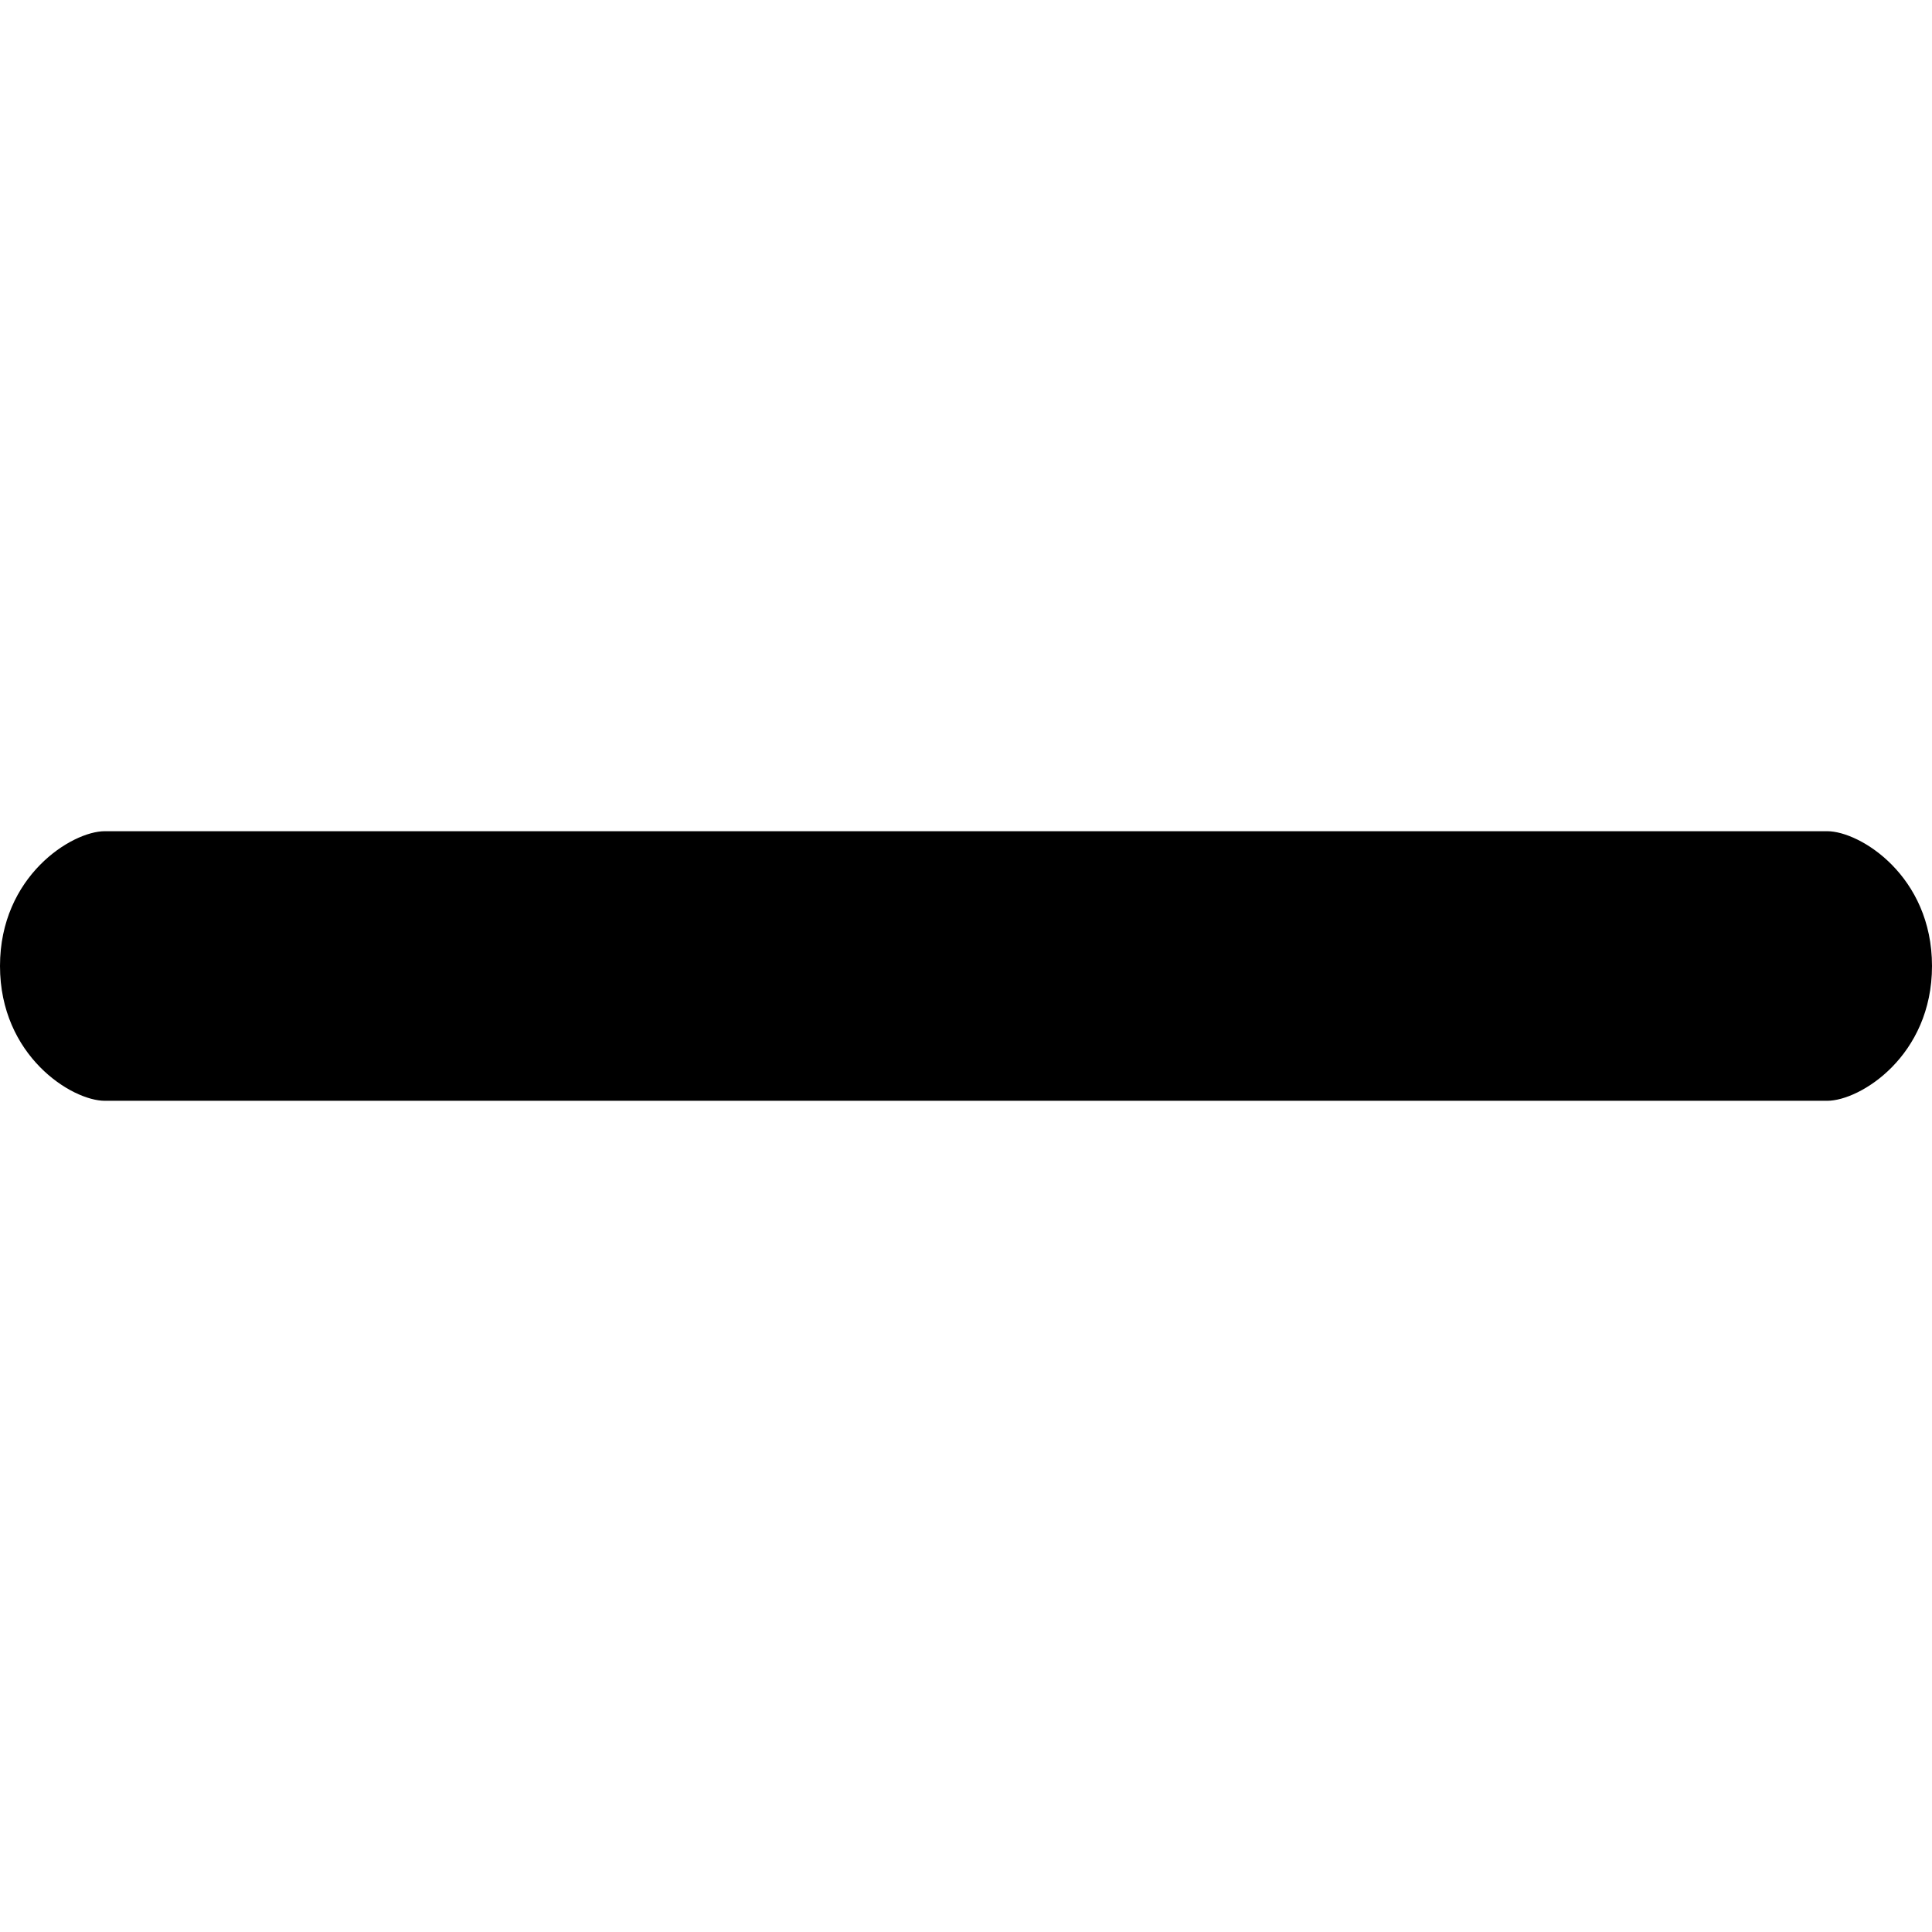
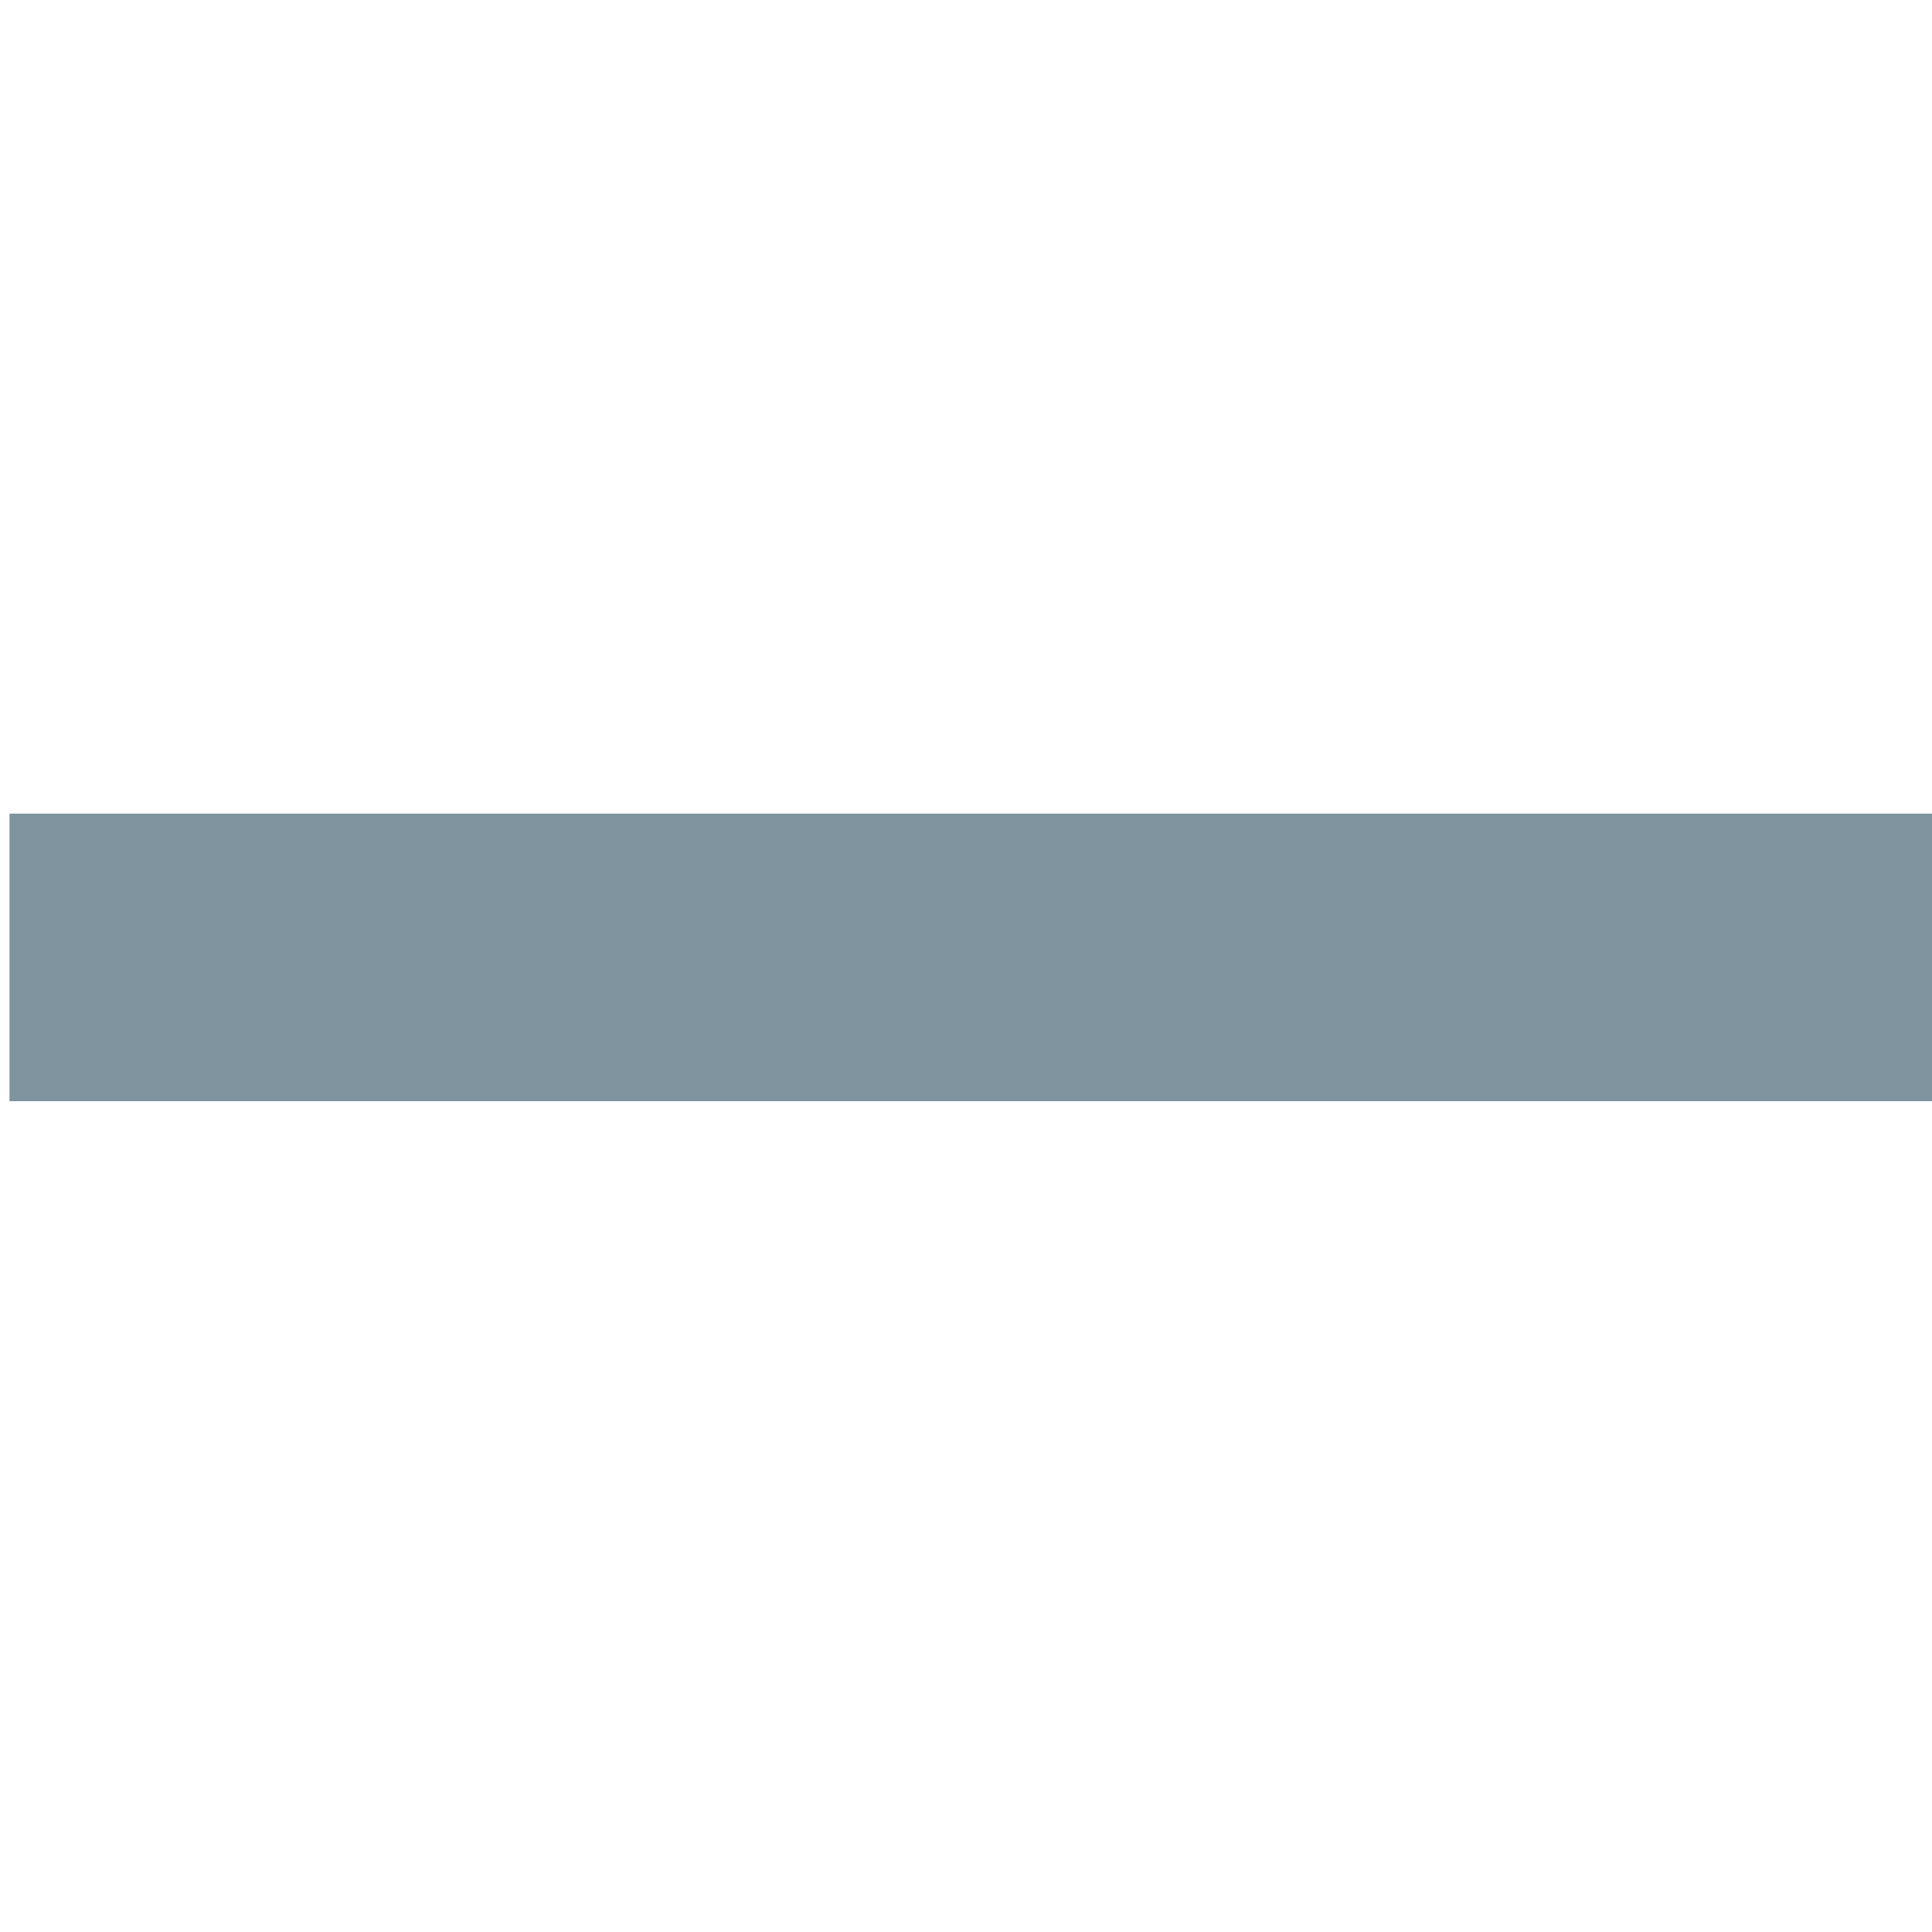
- <svg xmlns="http://www.w3.org/2000/svg" version="1.1" id="Capa_1" x="0px" y="0px" viewBox="0 0 512 512" xml:space="preserve" width="512" height="512">
-   <defs id="defs71" />
-   <g id="g3" transform="matrix(1.040951,0,0,1.040951,1.07068e-5,1.07068e-5)">
-     <g id="g5">
-       <path d="m 465.167,211.613 -224.957,0 -213.52,0 c -8.424,0 -26.69,11.439 -26.69,34.316 0,22.877 18.267,34.316 26.69,34.316 l 213.52,0 224.959,0 c 8.421,0 26.689,-11.439 26.689,-34.316 0,-22.877 -18.268,-34.316 -26.691,-34.316 z" id="path7" />
+ <svg xmlns="http://www.w3.org/2000/svg" width="507" height="507" viewBox="0 0 507 507" version="1.1" id="svg8">
+   <defs id="defs12" />
+   <g id="g6" transform="matrix(42.25014,0,0,42.25014,2.5,208.8515)">
+     <g id="g4">
+       <path d="M 0,0.11 V 1.897 H 12 V 0.11 Z" id="path2" style="fill:#002b41;fill-opacity:0.5" />
    </g>
-     <g id="g9">
- 	</g>
-     <g id="g11">
- 	</g>
-     <g id="g13">
- 	</g>
-     <g id="g15">
- 	</g>
-     <g id="g17">
- 	</g>
-     <g id="g19">
- 	</g>
-     <g id="g21">
- 	</g>
-     <g id="g23">
- 	</g>
-     <g id="g25">
- 	</g>
-     <g id="g27">
- 	</g>
-     <g id="g29">
- 	</g>
-     <g id="g31">
- 	</g>
-     <g id="g33">
- 	</g>
-     <g id="g35">
- 	</g>
-     <g id="g37">
- 	</g>
  </g>
-   <g id="g39" transform="translate(0,20.142)">
- </g>
-   <g id="g41" transform="translate(0,20.142)">
- </g>
-   <g id="g43" transform="translate(0,20.142)">
- </g>
-   <g id="g45" transform="translate(0,20.142)">
- </g>
-   <g id="g47" transform="translate(0,20.142)">
- </g>
-   <g id="g49" transform="translate(0,20.142)">
- </g>
-   <g id="g51" transform="translate(0,20.142)">
- </g>
-   <g id="g53" transform="translate(0,20.142)">
- </g>
-   <g id="g55" transform="translate(0,20.142)">
- </g>
-   <g id="g57" transform="translate(0,20.142)">
- </g>
-   <g id="g59" transform="translate(0,20.142)">
- </g>
-   <g id="g61" transform="translate(0,20.142)">
- </g>
-   <g id="g63" transform="translate(0,20.142)">
- </g>
-   <g id="g65" transform="translate(0,20.142)">
- </g>
-   <g id="g67" transform="translate(0,20.142)">
- </g>
</svg>
